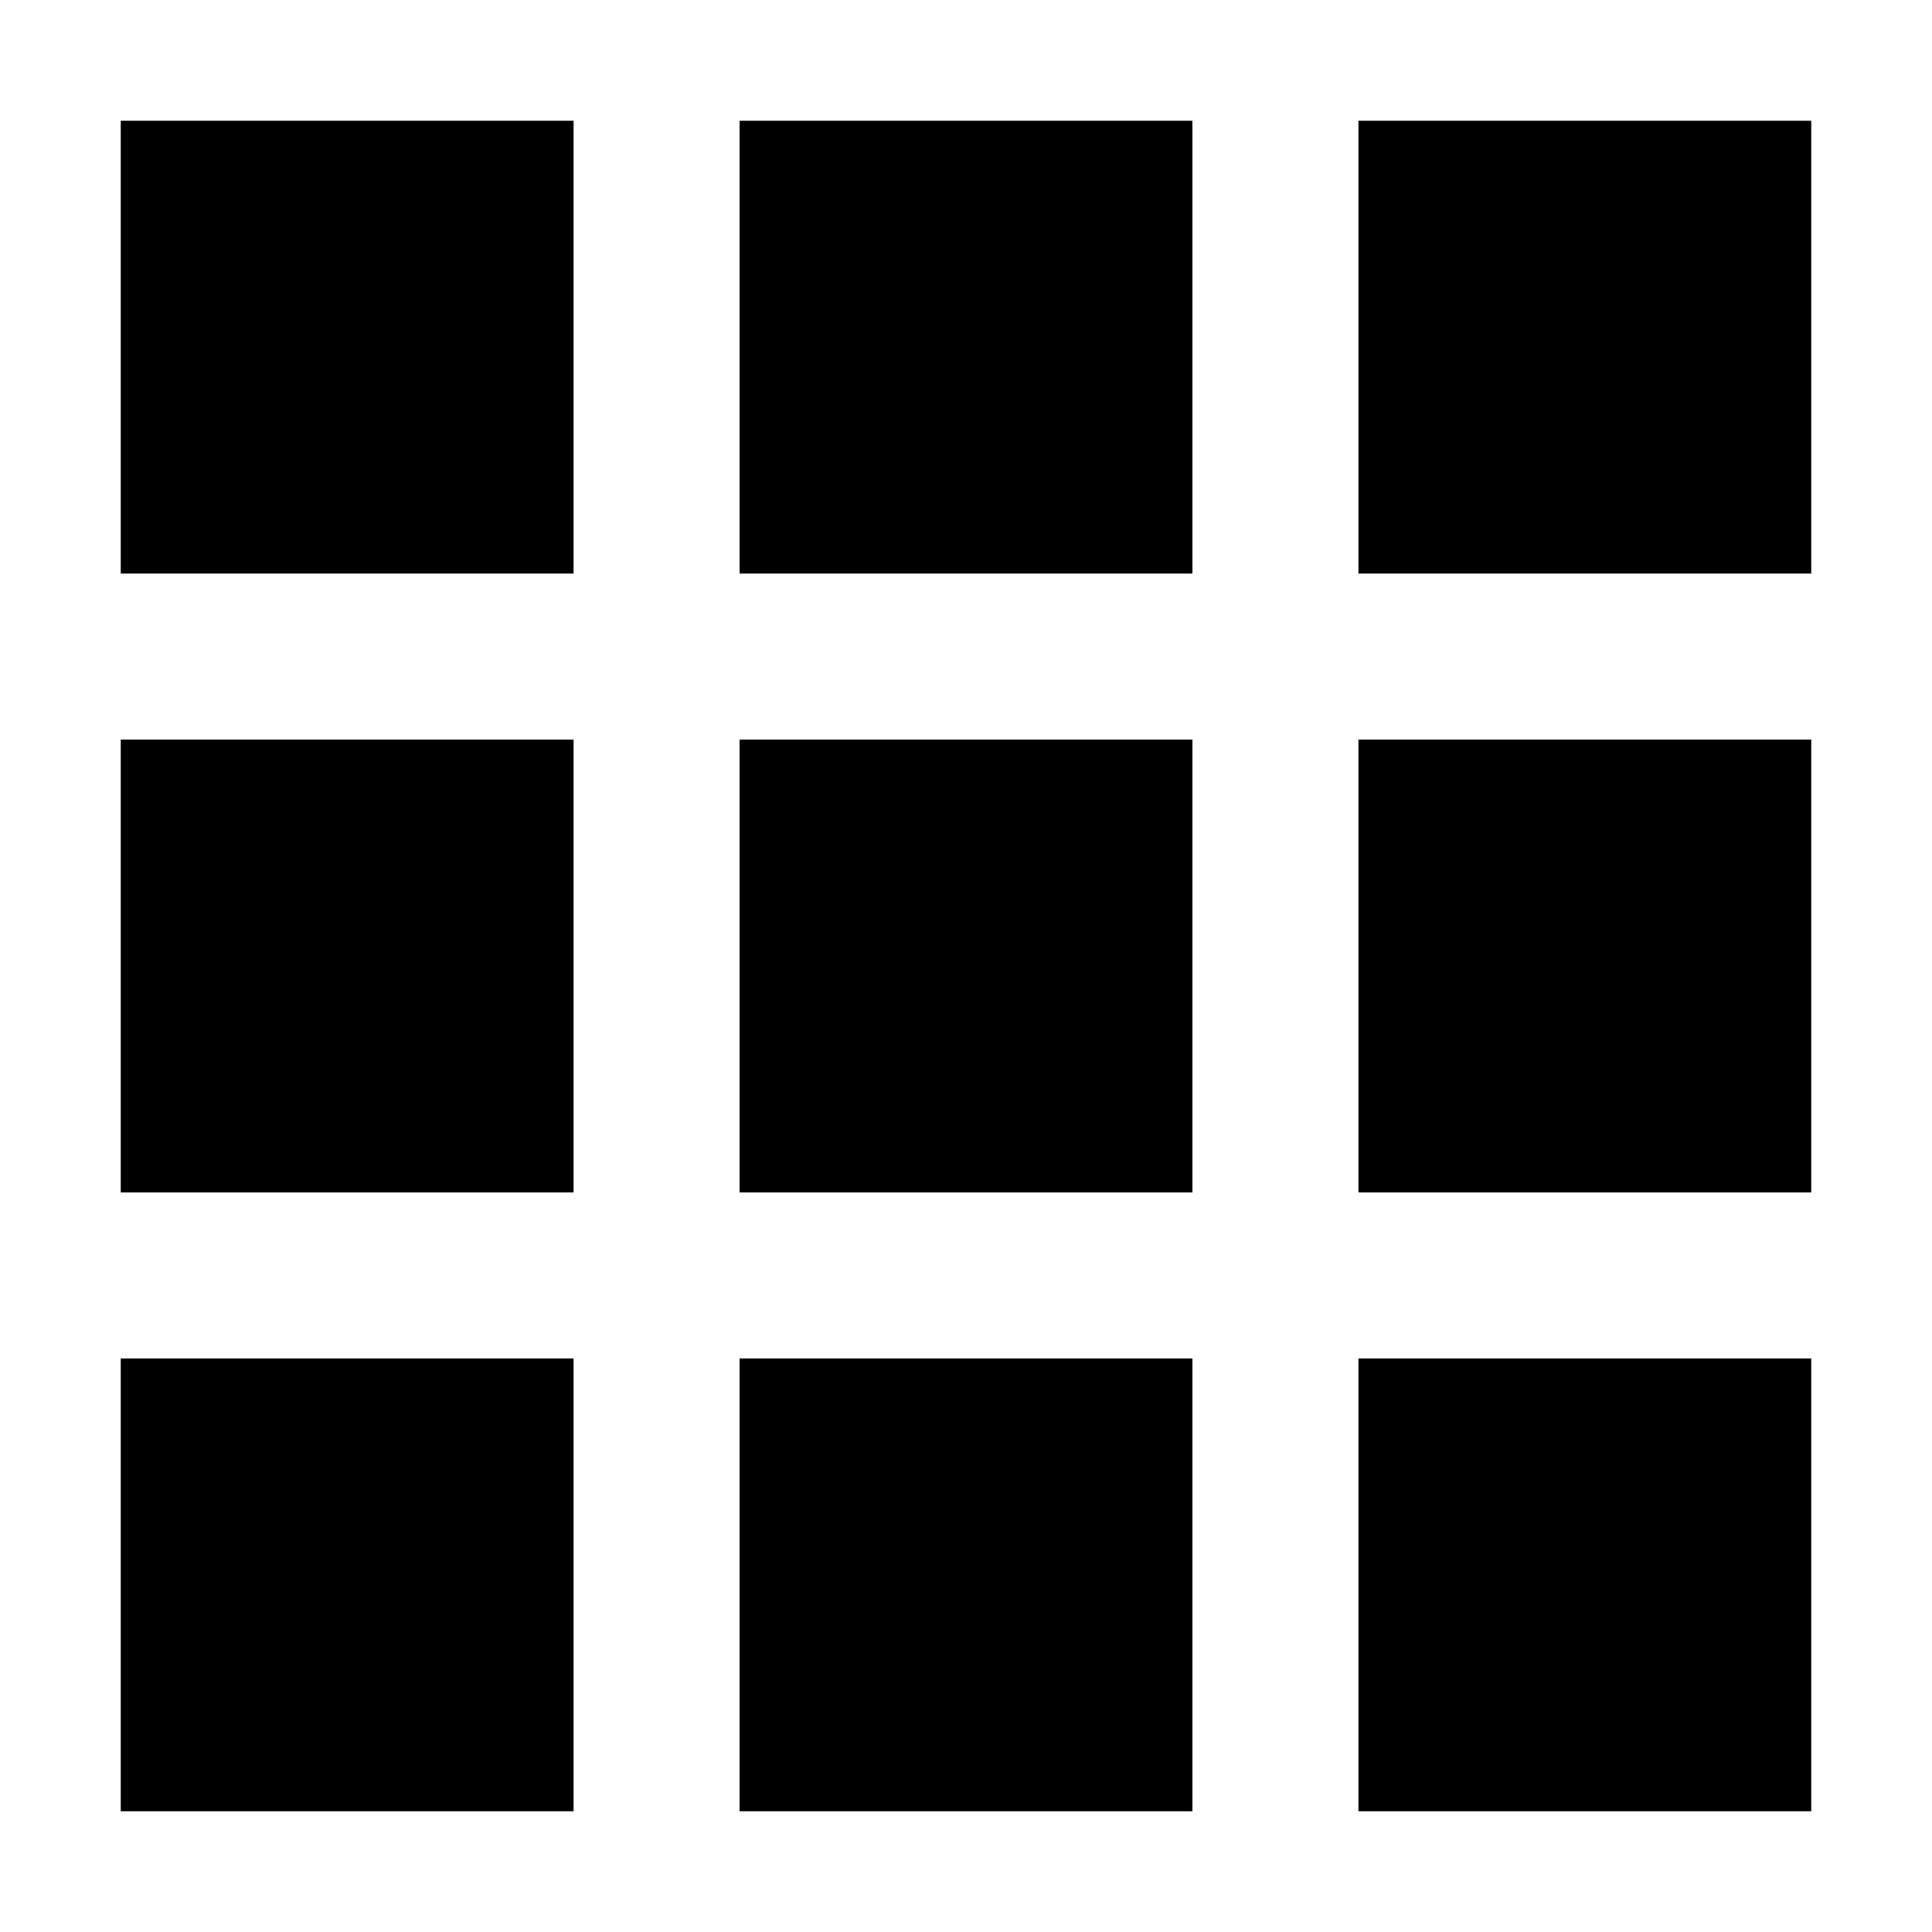
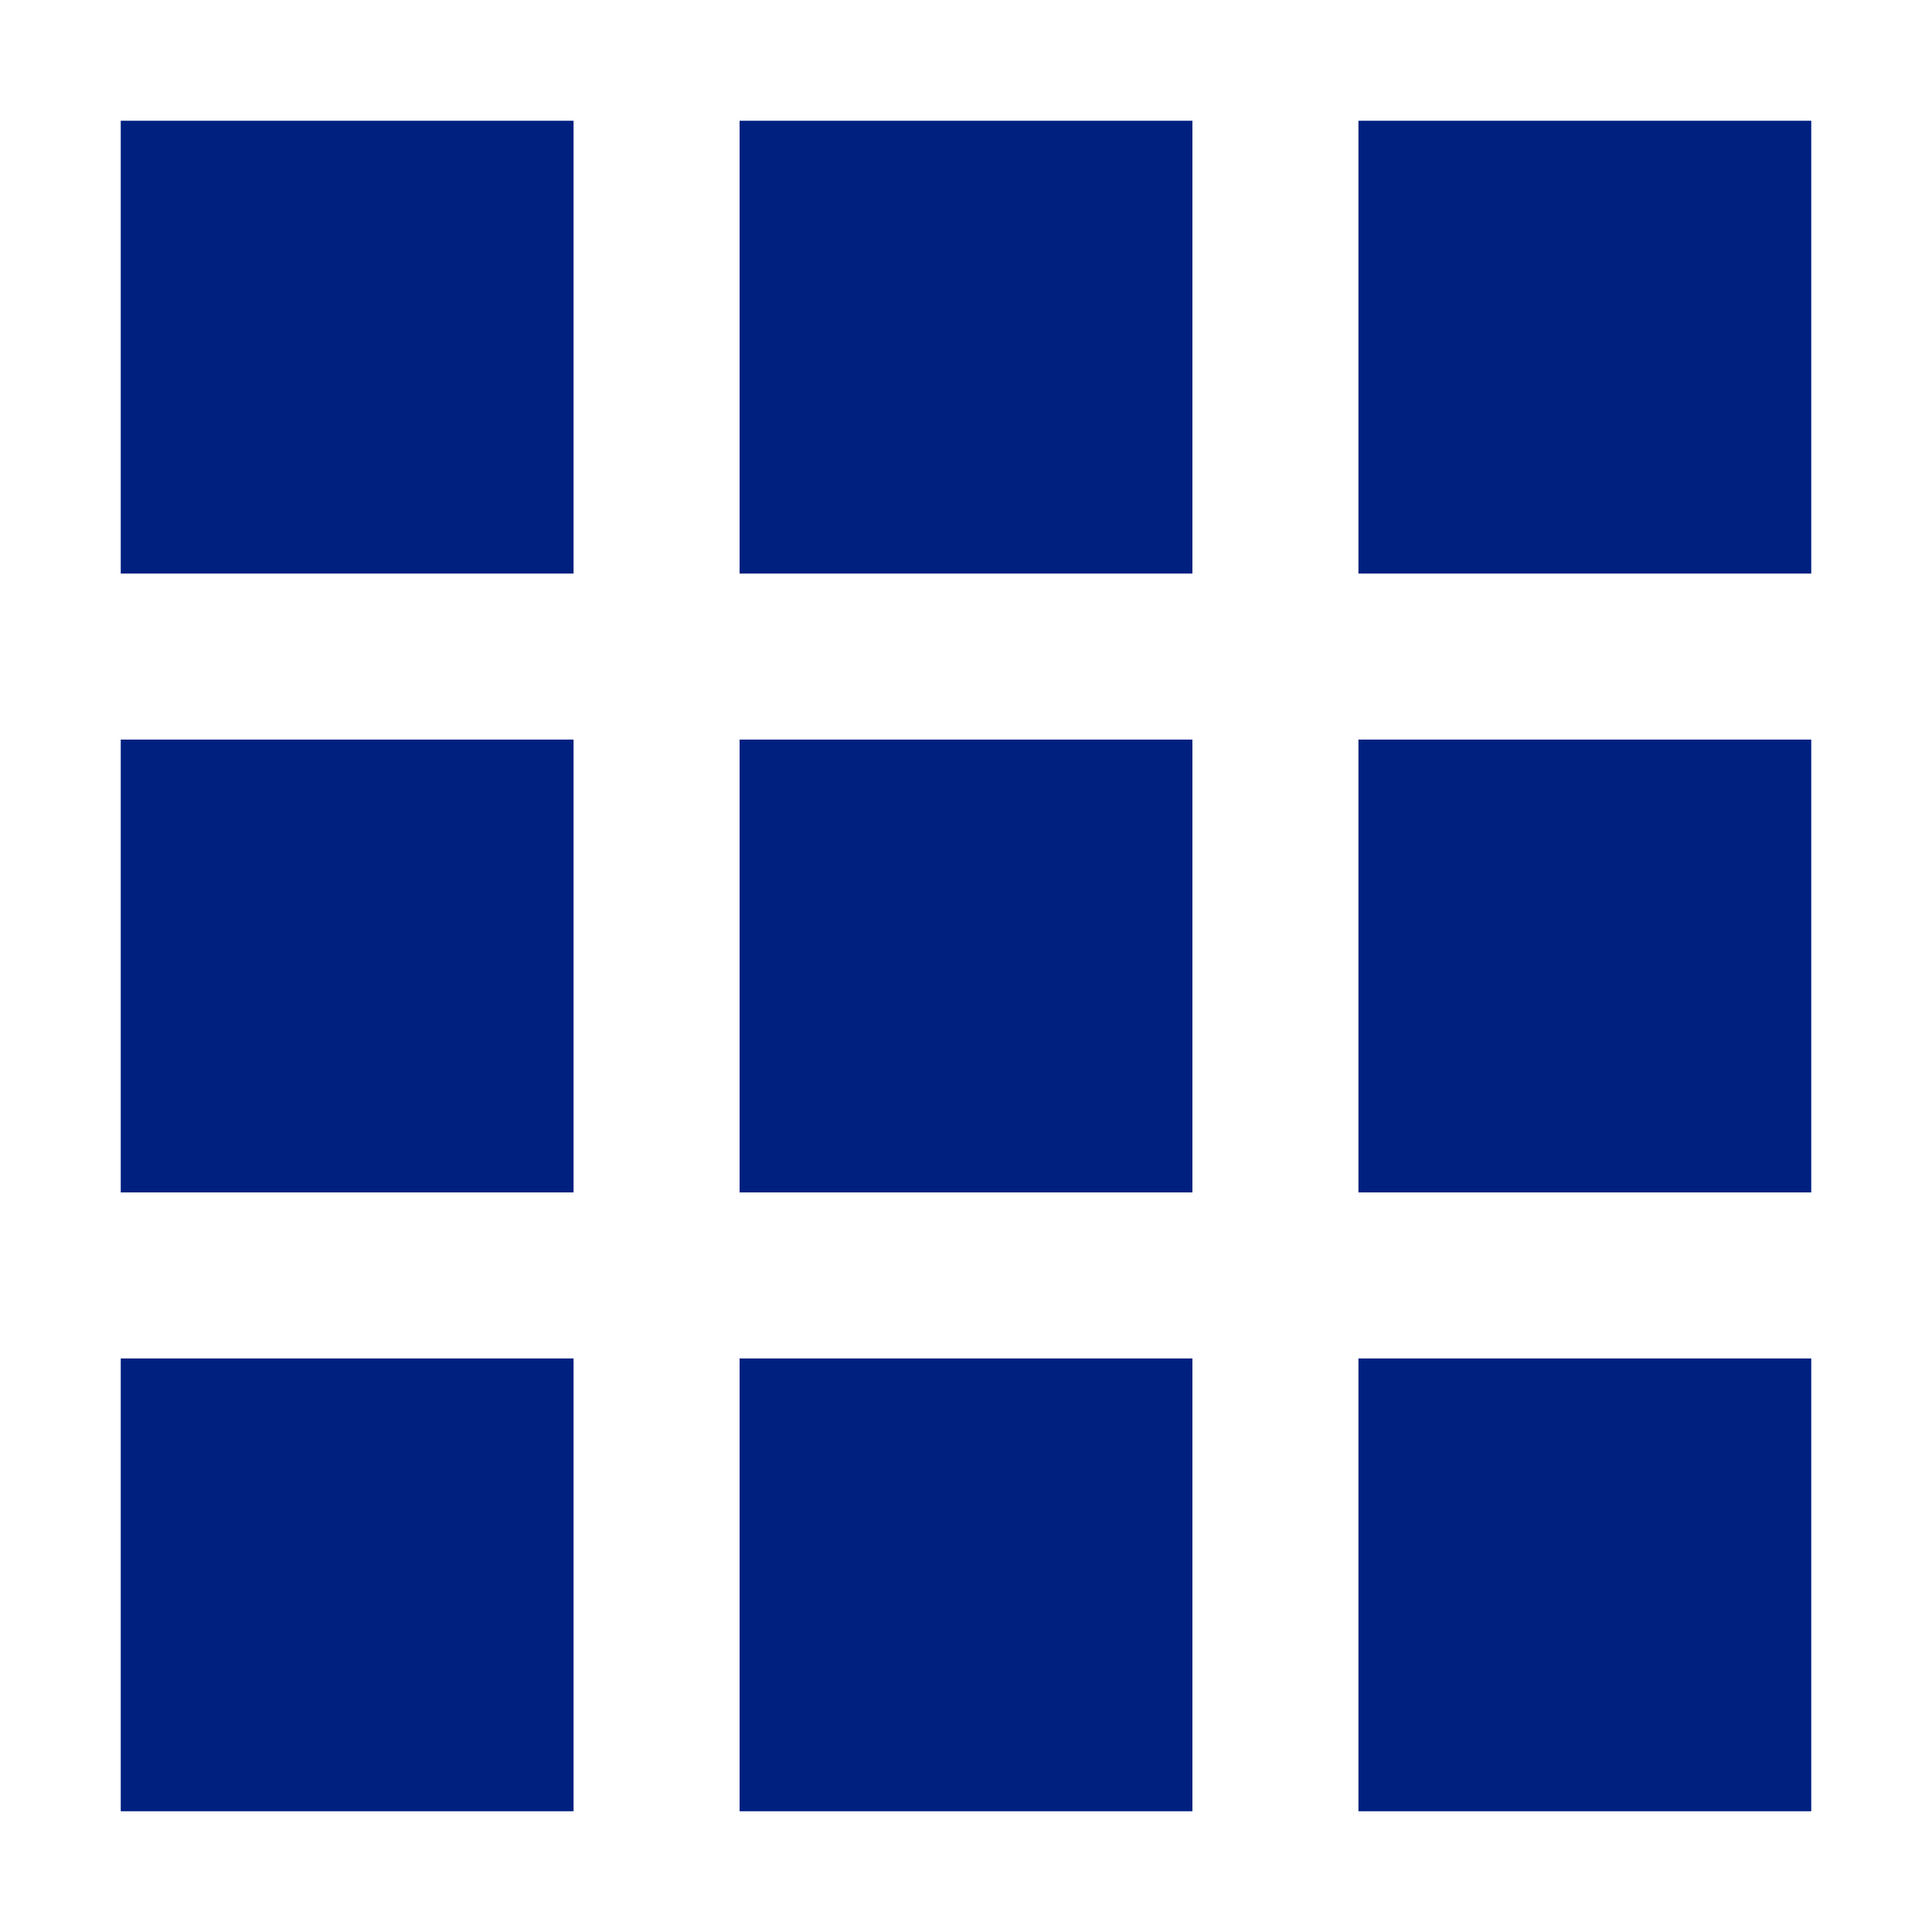
- <svg xmlns="http://www.w3.org/2000/svg" height="512" viewBox="0 0 512 512" width="512">
+ <svg xmlns="http://www.w3.org/2000/svg" height="512" viewBox="0 0 512 512" width="512" fill="hsl(225, 100%, 25%)">
  <path d="m32 32h120v120h-120z" />
  <path d="m196 32h120v120h-120z" />
  <path d="m360 32h120v120h-120z" />
  <path d="m32 196h120v120h-120z" />
  <path d="m196 196h120v120h-120z" />
  <path d="m360 196h120v120h-120z" />
  <path d="m32 360h120v120h-120z" />
  <path d="m196 360h120v120h-120z" />
  <path d="m360 360h120v120h-120z" />
</svg>
